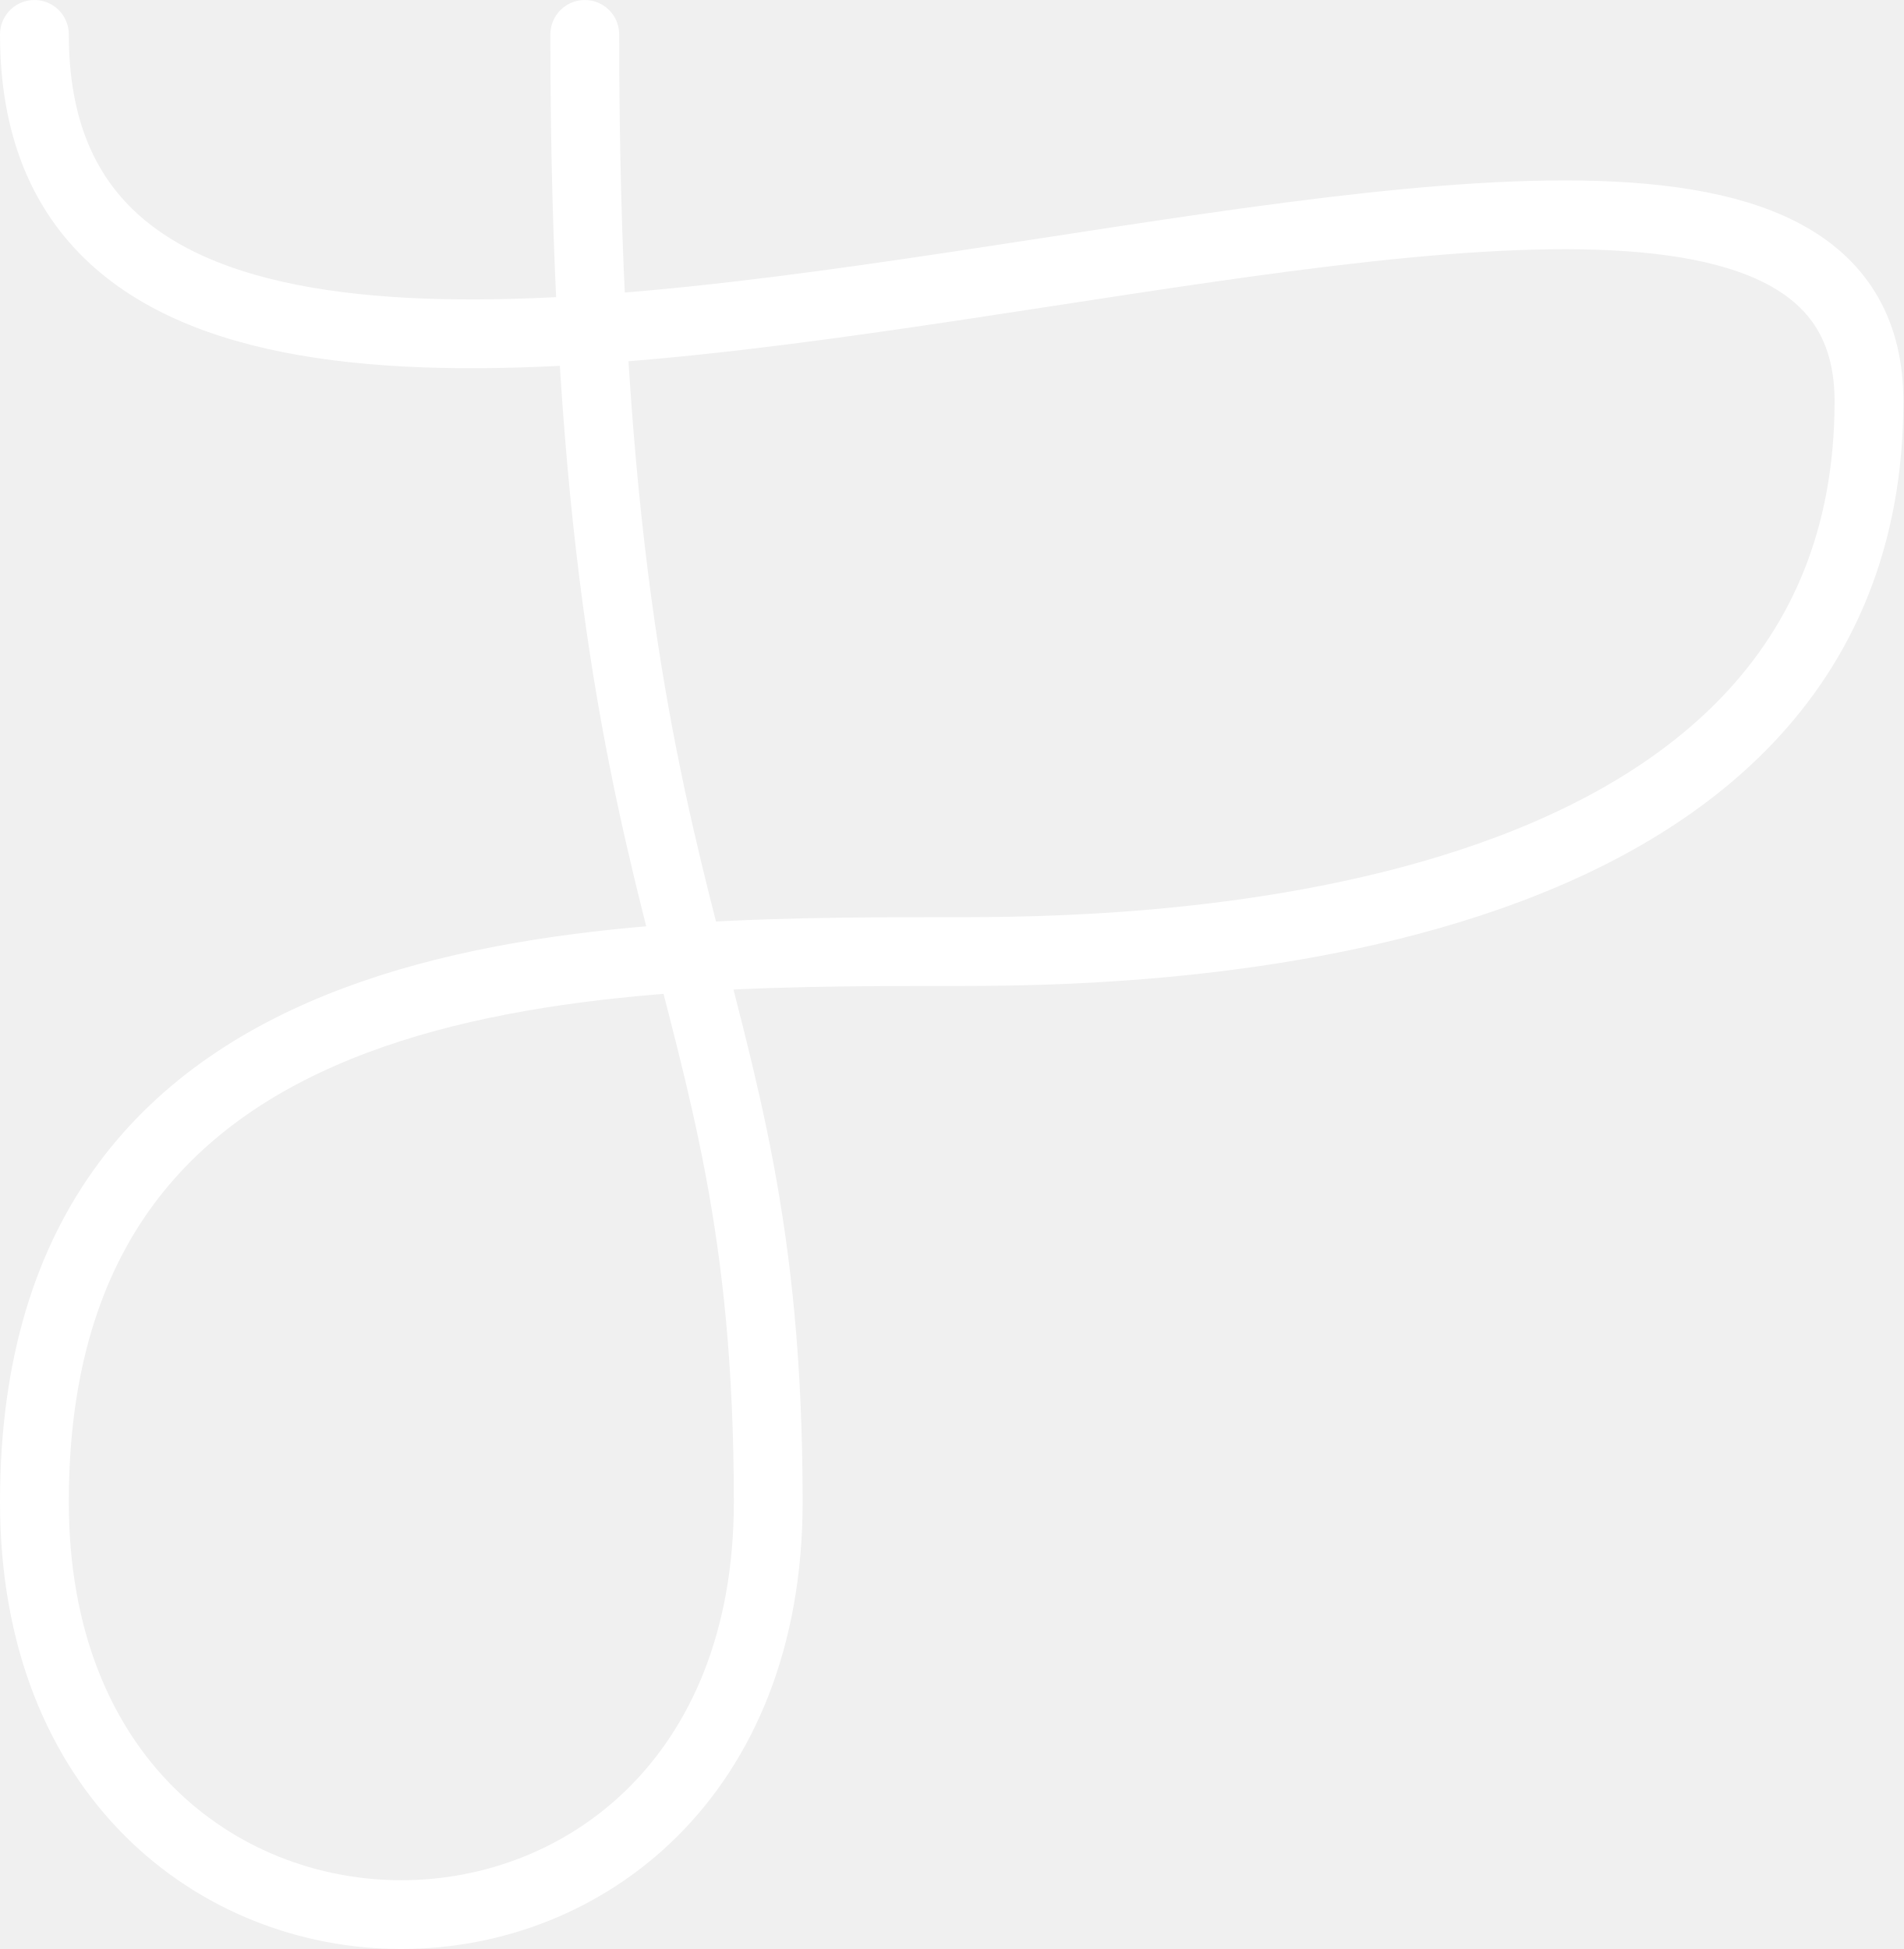
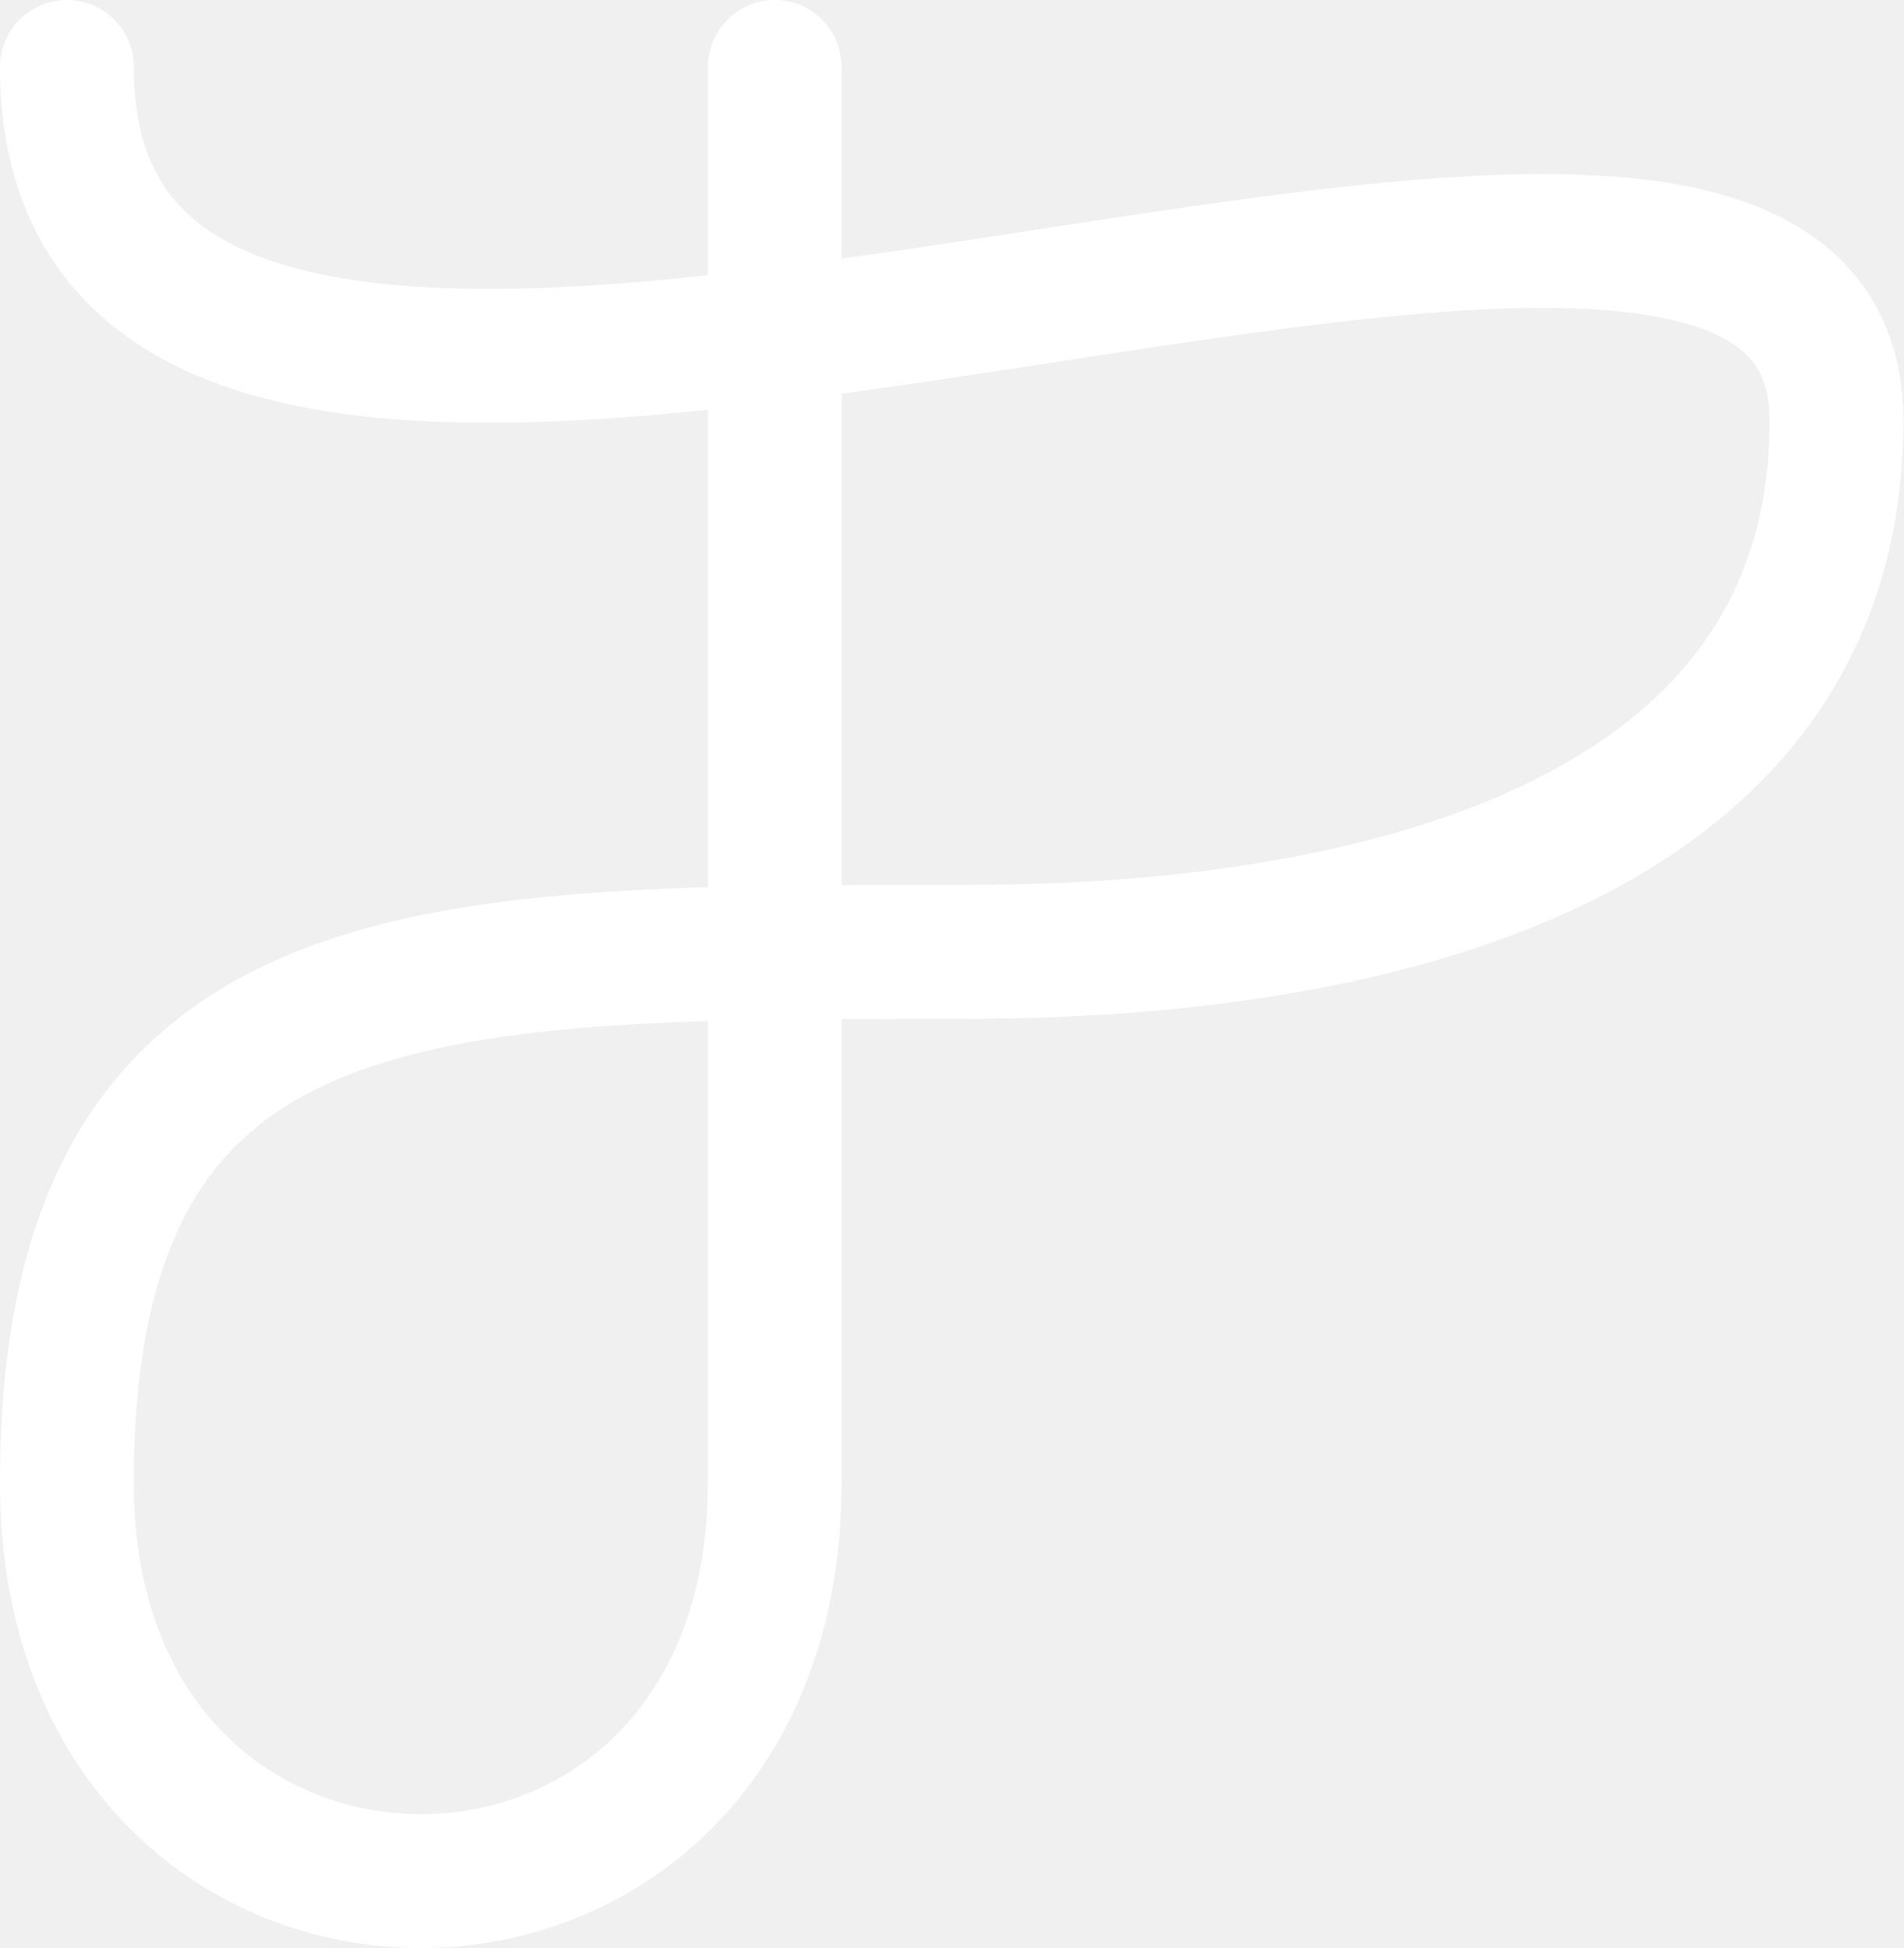
- <svg xmlns="http://www.w3.org/2000/svg" width="41.5" height="42.5" viewBox="0 0 41.5 42.5" version="1.1" id="svg1">
+ <svg xmlns="http://www.w3.org/2000/svg" width="43.024" height="44.024" viewBox="0 0 43.024 44.024" version="1.1" id="svg1">
  <defs id="defs1" />
-   <g id="g27" style="display:inline" transform="translate(-3.249765,-3.249765)">
-     <path style="fill:none;fill-opacity:1;fill-rule:evenodd;stroke:#ffffff;stroke-width:1.5;stroke-linecap:round;stroke-linejoin:round;stroke-opacity:1" d="m 16,4 c 0,20 4,20 4,32 C 20,48 4,48 4,36 4,24 16,24 24,24 27.472,24 44,24 44,12 44,0 4,20 4,4" id="path26" />
+   <g id="g27" style="display:inline" transform="translate(-2.488189,-2.488189)">
+     <path style="display:inline;fill:none;fill-opacity:1;fill-rule:evenodd;stroke:#ffffff;stroke-width:3.024;stroke-linecap:round;stroke-linejoin:round;stroke-dasharray:none;stroke-opacity:1" d="m 20,4 c 0,0 0,20 0,32 C 20,48 4,48 4,36 4,24 12,24 24,24 27.472,24 44,24 44,12 44,0 4,20 4,4" id="path26" />
  </g>
</svg>
